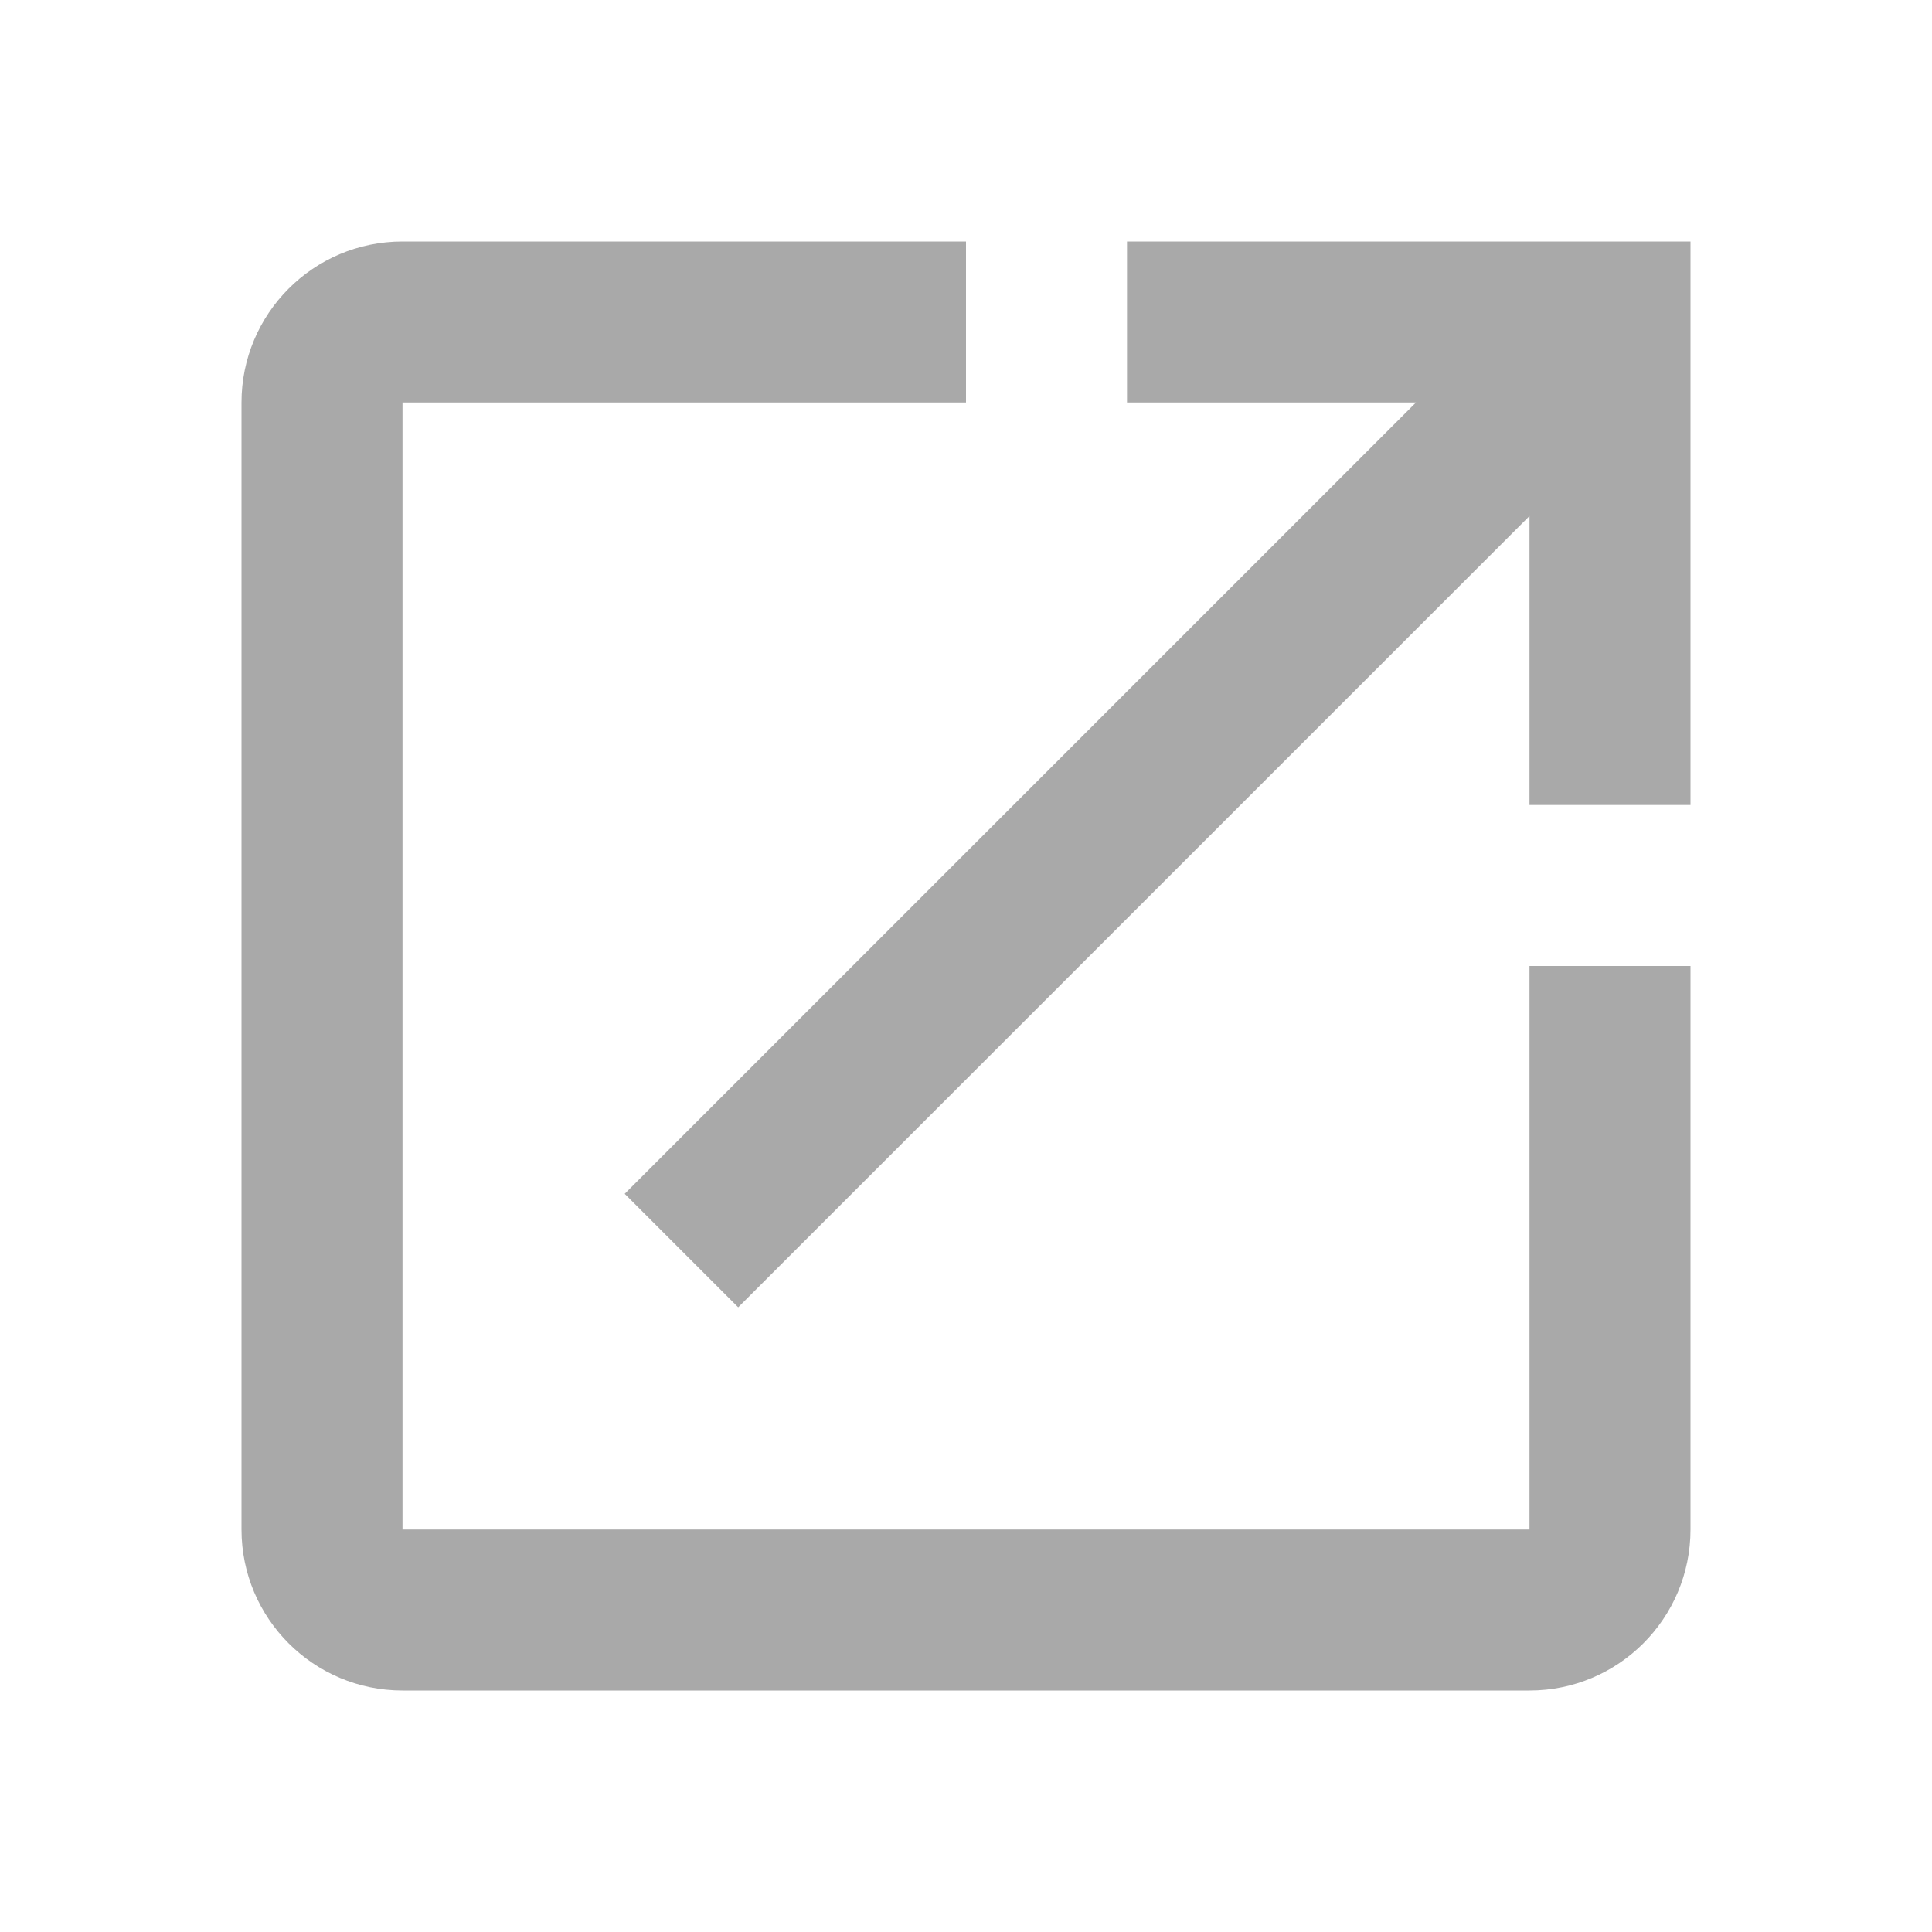
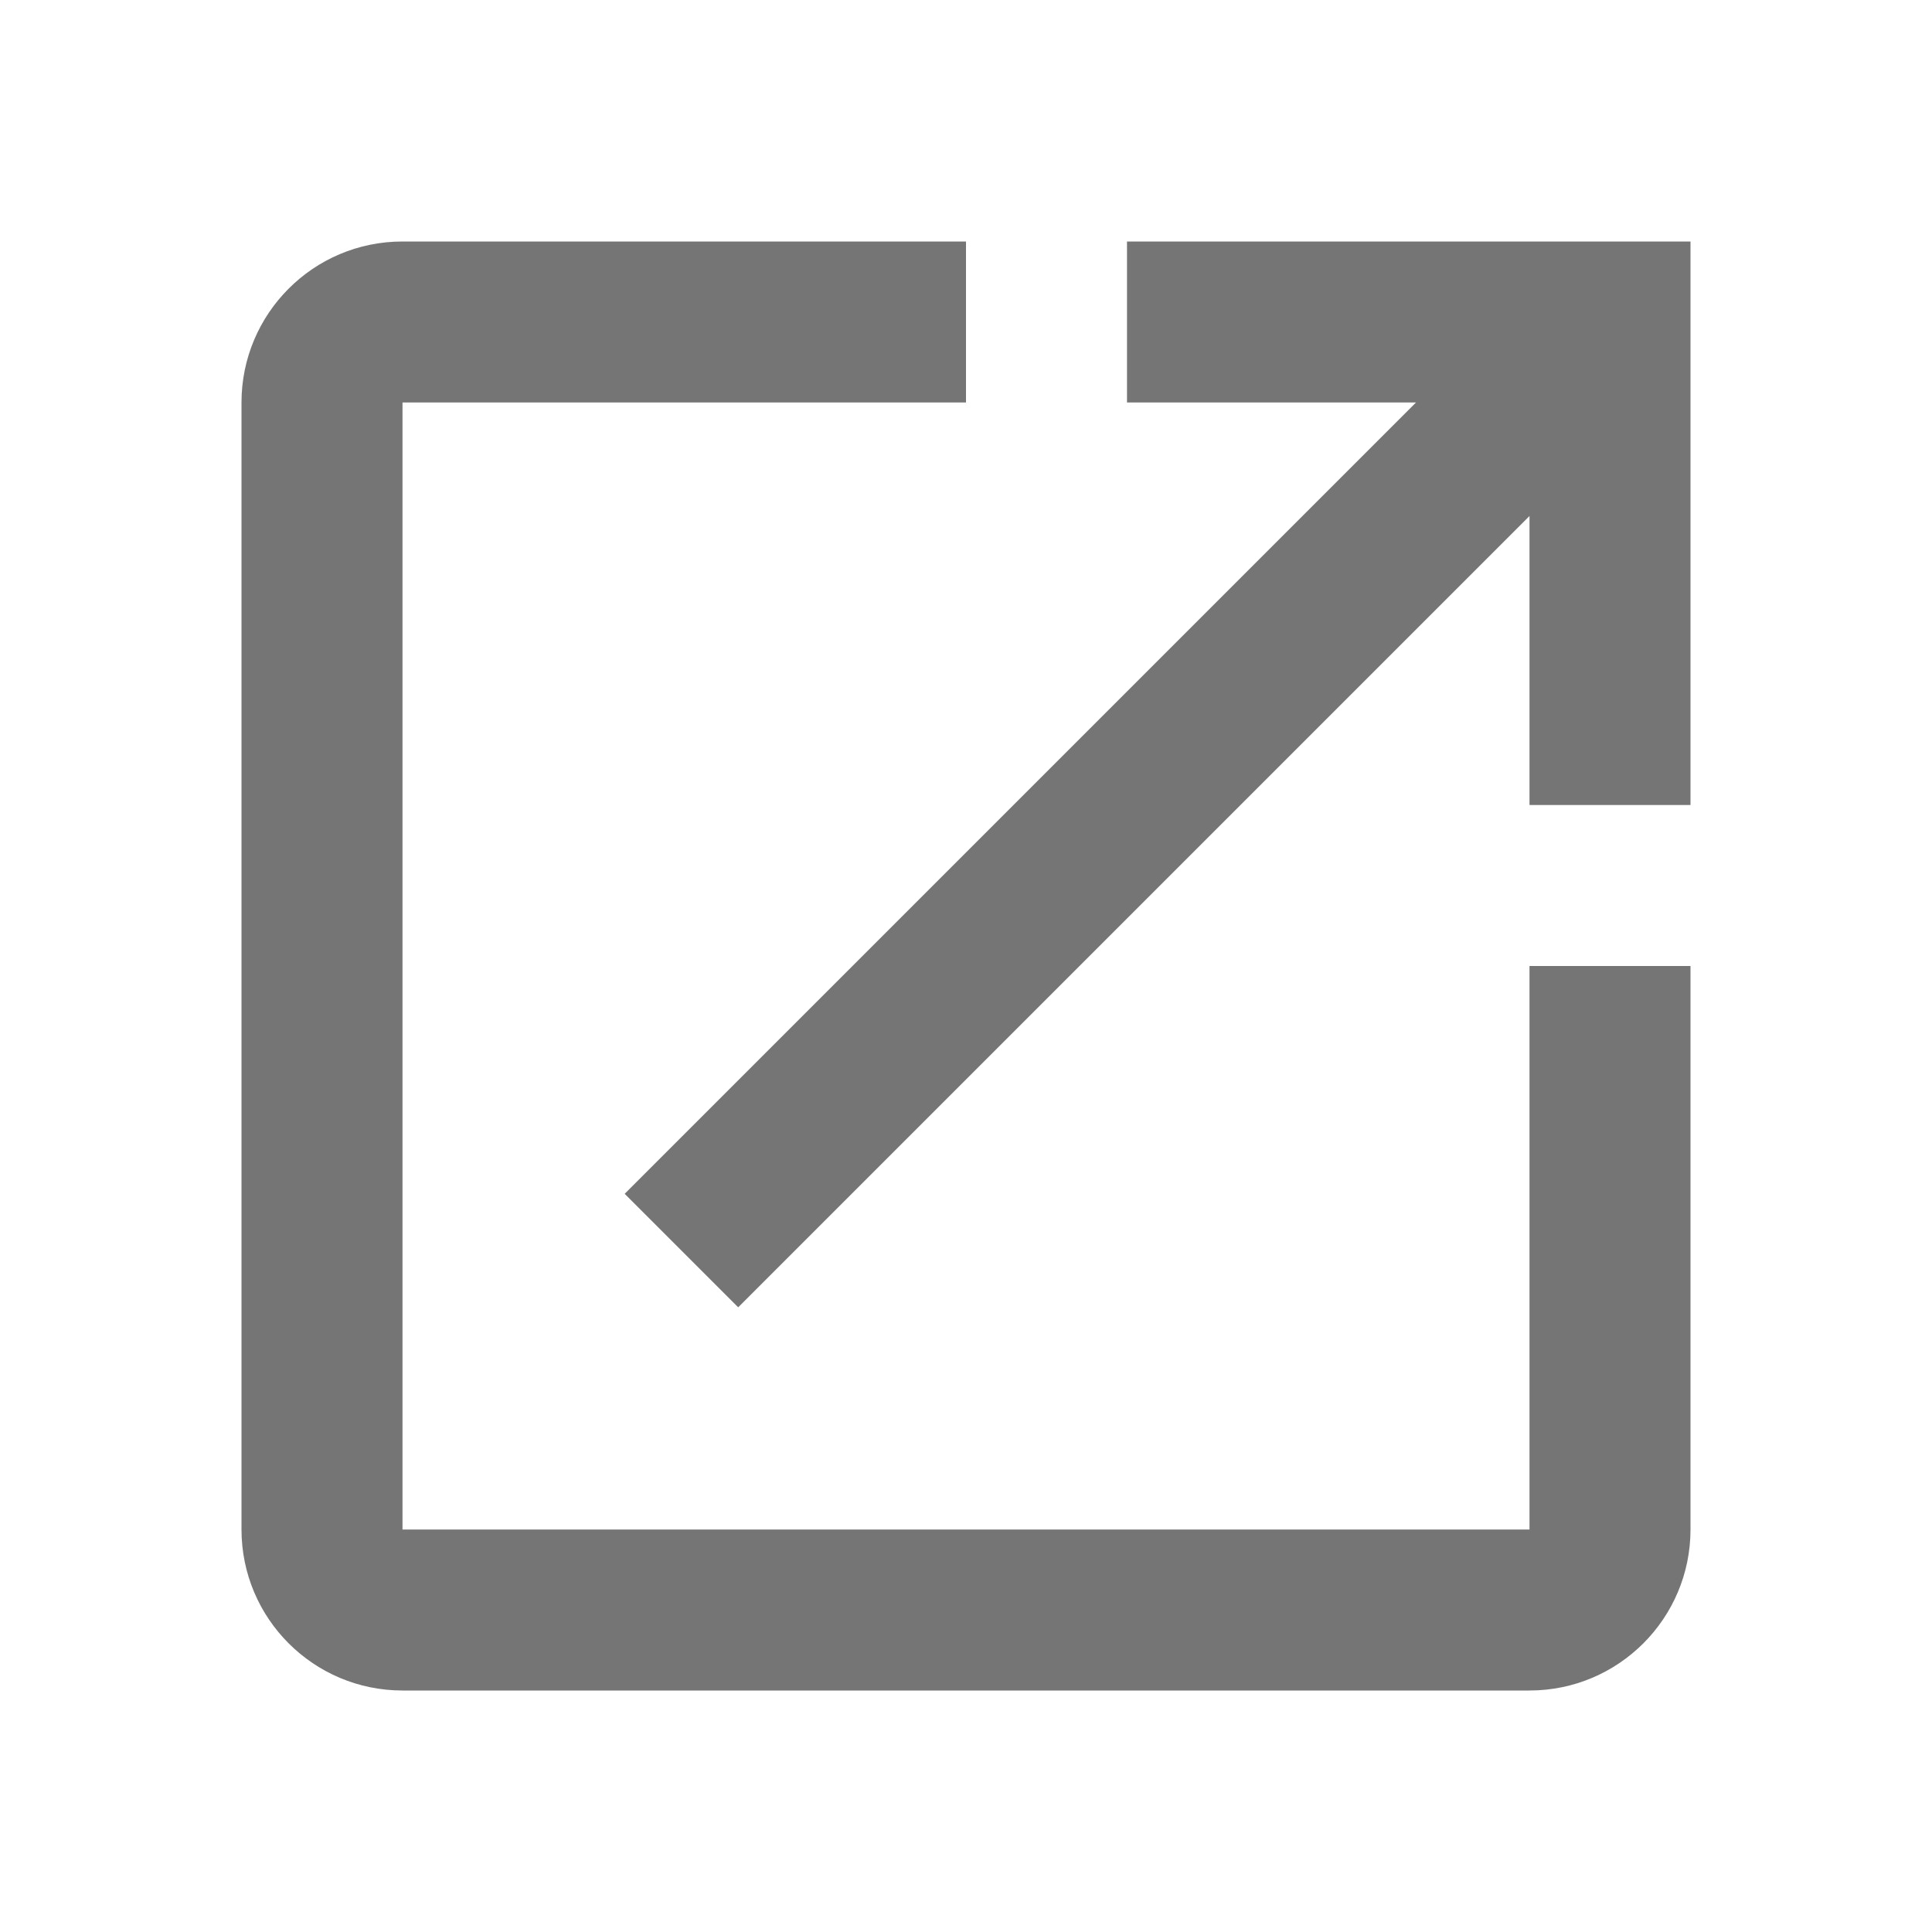
<svg xmlns="http://www.w3.org/2000/svg" version="1.1" width="24" height="24" viewBox="0 0 24 24">
-   <path fill="darkgray" d="M14,3V5H17.59L7.76,14.83L9.17,16.24L19,6.41V10H21V3M19,19H5V5H12V3H5C3.89,3 3,3.9 3,5V19A2,2 0 0,0 5,21H19A2,2 0 0,0 21,19V12H19V19Z" />
+   <path fill="#757575" d="M14,3V5H17.59L7.76,14.83L9.17,16.24L19,6.41V10H21V3M19,19H5V5H12V3H5C3.89,3 3,3.9 3,5V19A2,2 0 0,0 5,21H19A2,2 0 0,0 21,19V12H19V19Z" />
</svg>
